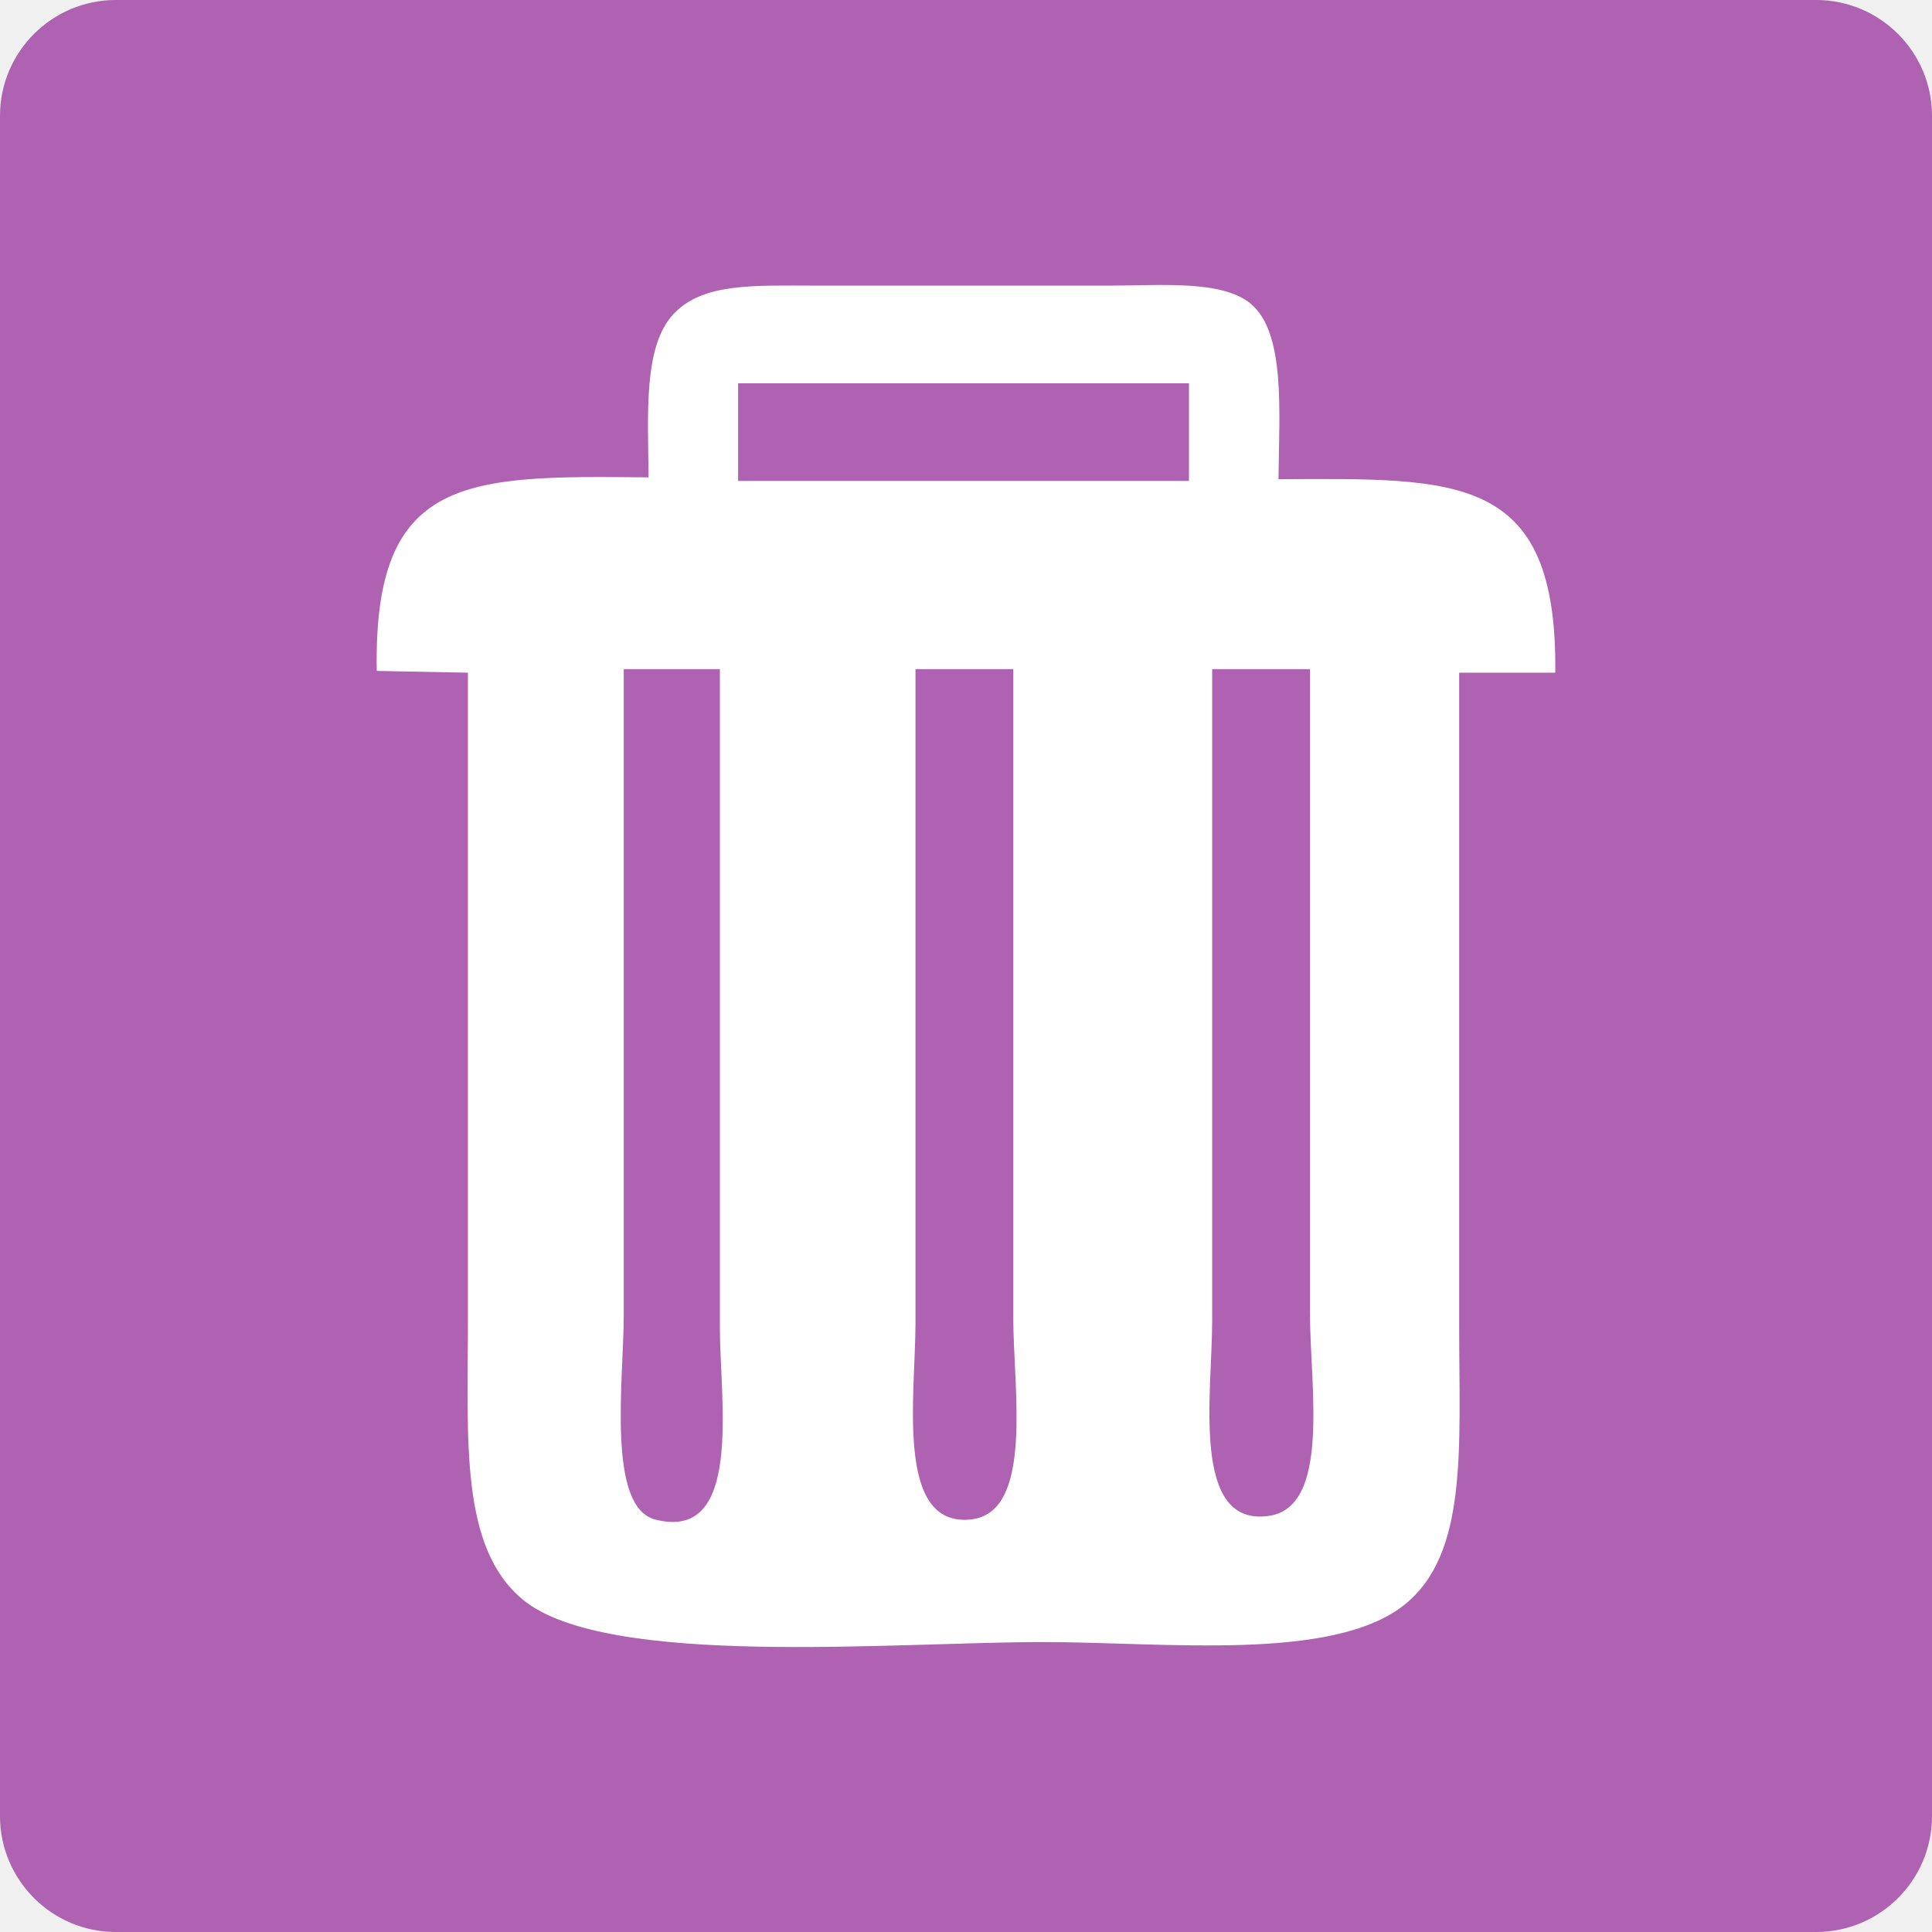
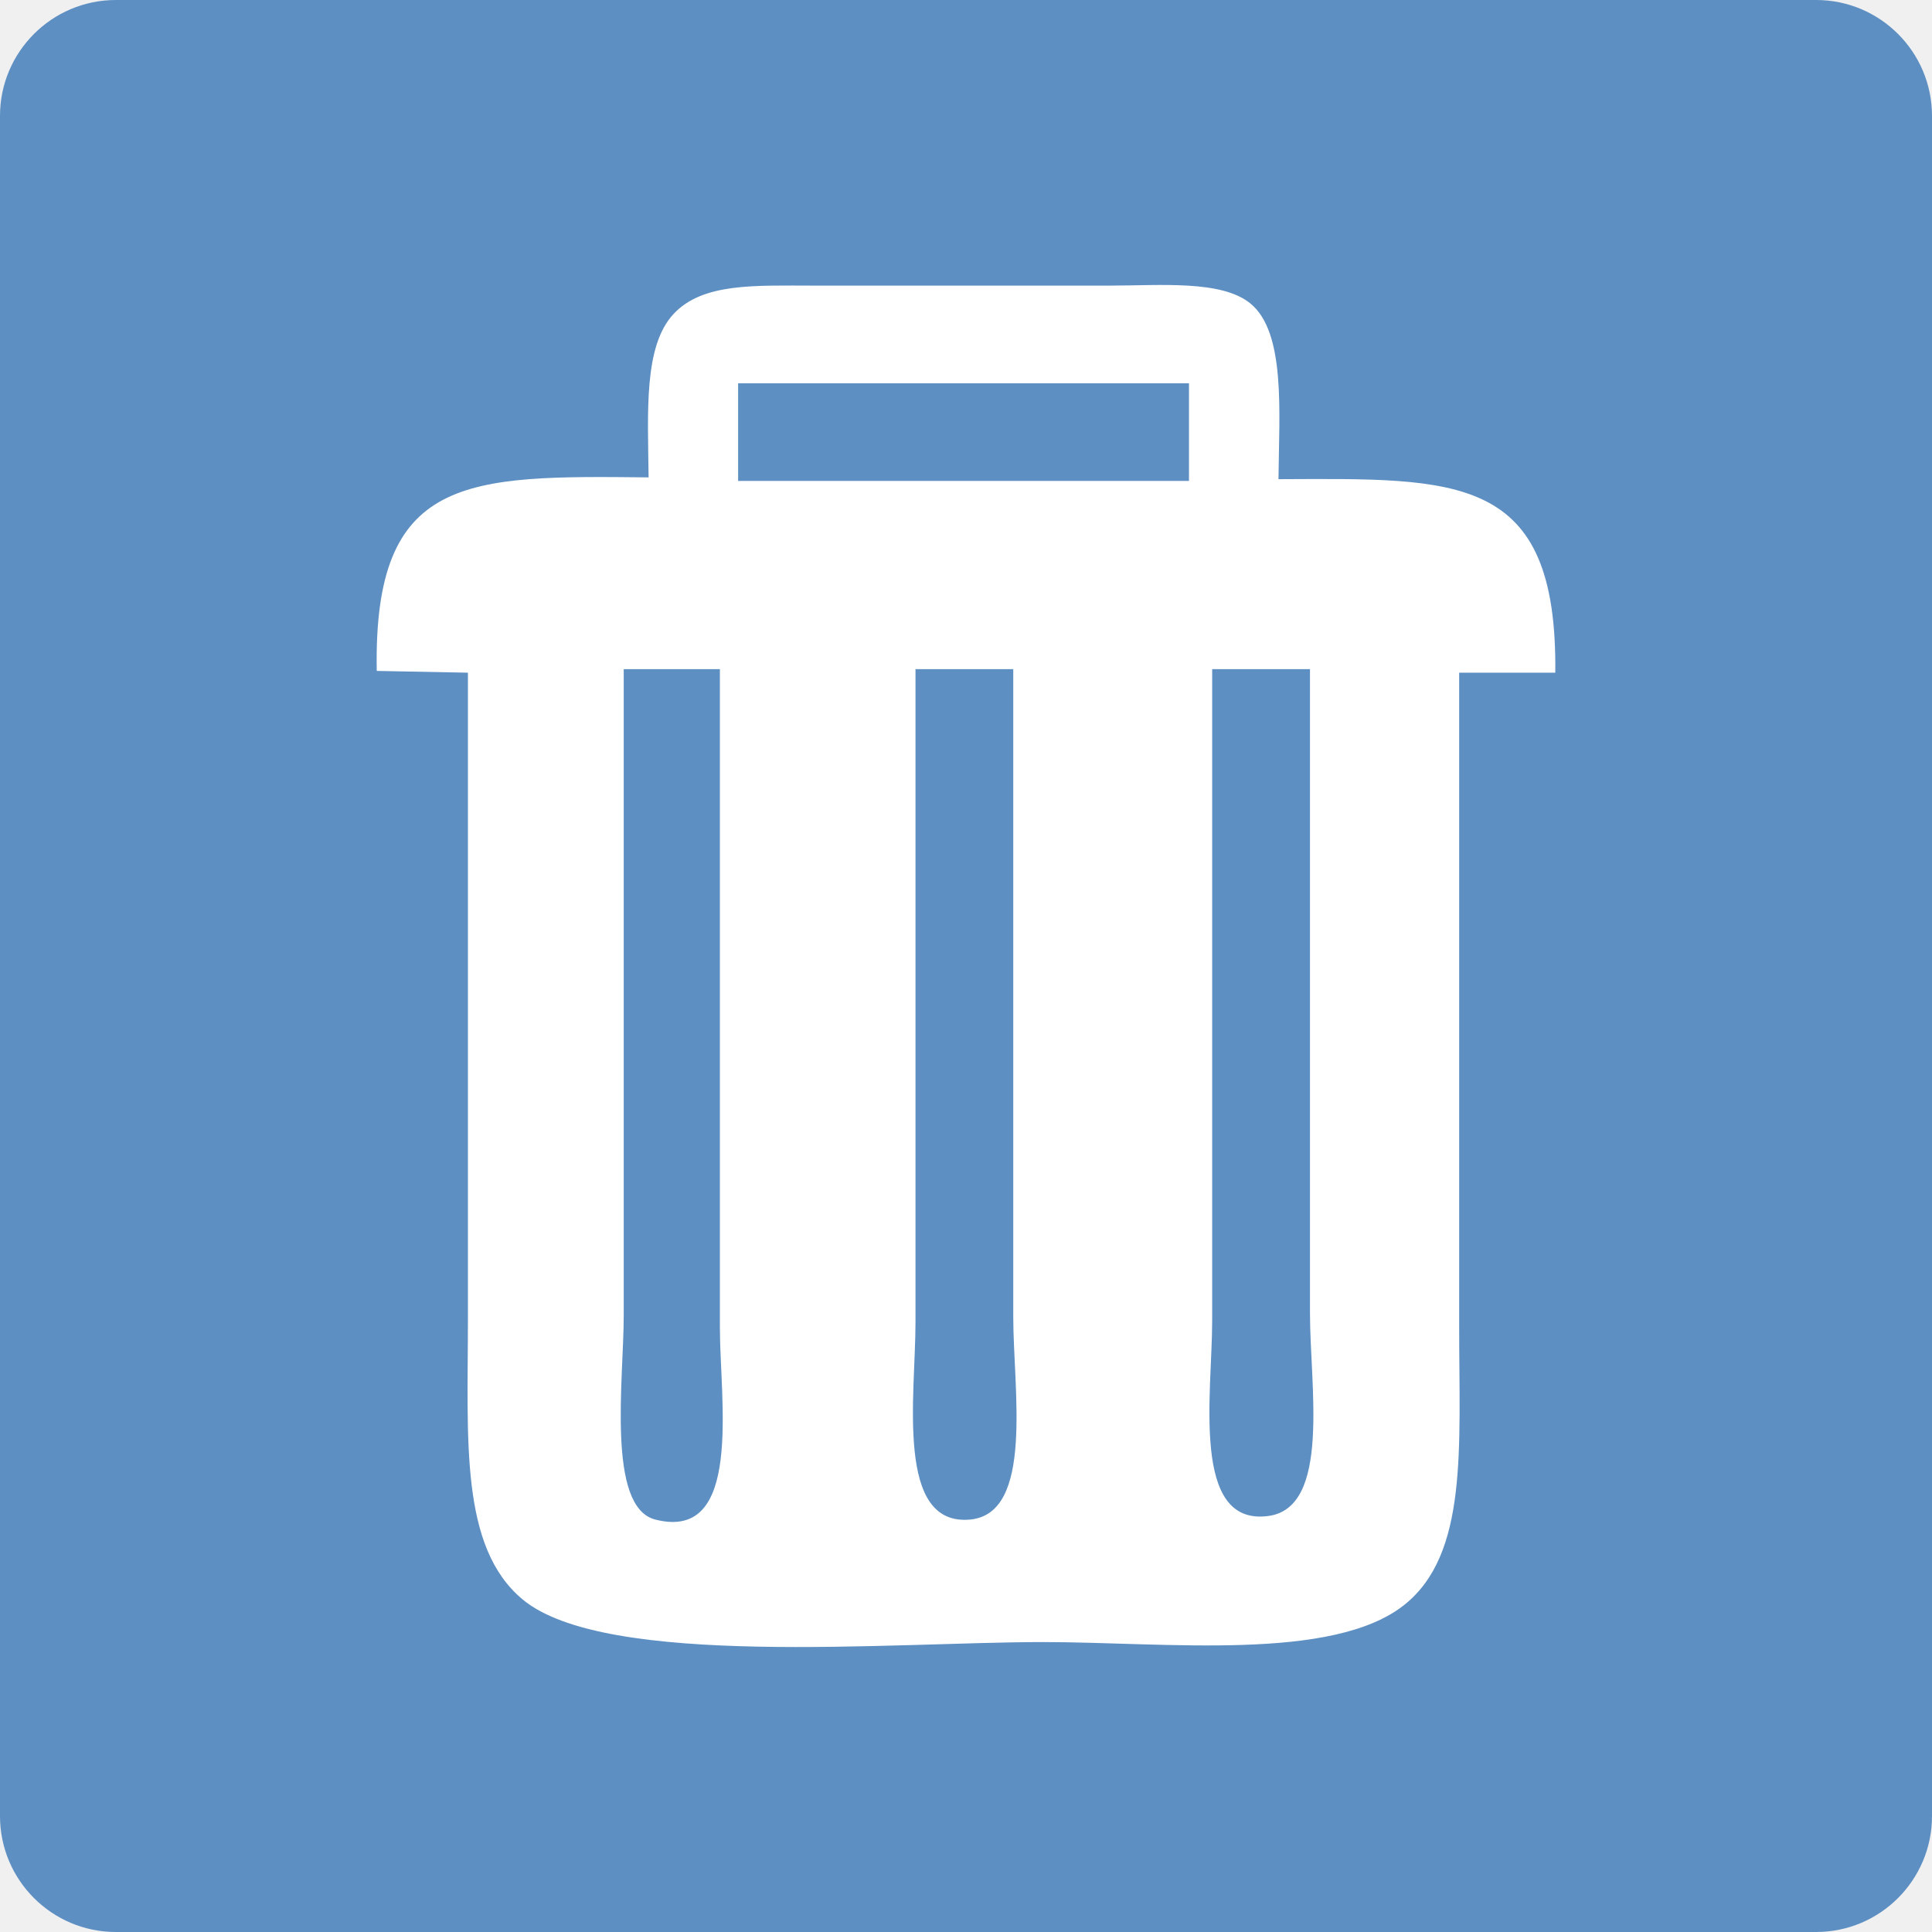
<svg xmlns="http://www.w3.org/2000/svg" version="1.1" id="图层_1" x="0px" y="0px" width="100px" height="100px" viewBox="0 0 100 100" enable-background="new 0 0 100 100" xml:space="preserve">
-   <path fill="#AE62B1" d="M100,94c0,3.313-2.687,6-6,6H6c-3.313,0-6-2.687-6-6V6c0-3.313,2.687-6,6-6h88c3.313,0,6,2.687,6,6V94z" />
-   <g>
-     <g transform="scale(0.1953125, 0.1953125)">
-       <path fill="#FFFFFF" d="M412.169,178.27c0.585-52.975-25.855-51.475-73.36-51.282c0.175-17.81,1.955-38.95-7.47-46.59    c-7.715-6.26-23.945-4.707-37.34-4.707c-26.055,0-52.127,0-78.182,0c-15.767,0-29.595-0.803-37.337,7.537    c-7.937,8.535-6.785,25.95-6.595,43.282c-48.205-0.51-72.995-0.747-72.04,51.29c8.055,0.148,16.107,0.318,24.16,0.47    c0,57.087,0,114.175,0,171.25c0,32.105-2.21,60.455,14.495,74.35c21.99,18.29,97.857,11.295,137.93,11.295    c32.485,0,76.75,5.3,95.76-9.885c16.905-13.49,14.505-41.54,14.505-73.4c0-57.865,0-115.742,0-173.61    C395.184,178.27,403.684,178.27,412.169,178.27z M173.647,402.694c-12.955-3.335-8.352-37.15-8.352-54.11    c0-57.09,0-114.185,0-171.257c8.495,0,16.987,0,25.482,0c0,58.18,0,116.377,0,174.552    C190.777,371.119,197.02,408.699,173.647,402.694z M257.109,402.694c-19.91,1.87-14.505-32.78-14.492-52.225    c0-57.715,0-115.43,0-173.142c8.637,0,17.272,0,25.907,0c0,57.242,0,114.492,0,171.732    C268.524,368.189,274.079,401.094,257.109,402.694z M315.089,127.45c-39.825,0-79.652,0-119.48,0c0-8.627,0-17.255,0-25.875    c39.827,0,79.655,0,119.48,0C315.089,110.195,315.089,118.822,315.089,127.45z M336.179,401.744    c-20.675,2.86-14.94-32.485-14.94-51.75c0-57.55,0-115.115,0-172.667c8.645,0,17.28,0,25.92,0c0,56.922,0,113.857,0,170.782    C347.159,367.349,352.734,399.469,336.179,401.744z" />
+   <defs id="defs13" />
+   <path fill="#AE62B1" d="M100,94c0,3.313-2.687,6-6,6H6c-3.313,0-6-2.687-6-6V6c0-3.313,2.687-6,6-6h88c3.313,0,6,2.687,6,6V94z" id="path3" style="fill:#5d8fc2;fill-opacity:1" />
+   <g id="g5">
+     <g transform="scale(0.1953125, 0.1953125)" id="g7">
+       <path fill="#FFFFFF" d="M412.169,178.27c0.585-52.975-25.855-51.475-73.36-51.282c0.175-17.81,1.955-38.95-7.47-46.59    c-7.715-6.26-23.945-4.707-37.34-4.707c-26.055,0-52.127,0-78.182,0c-15.767,0-29.595-0.803-37.337,7.537    c-7.937,8.535-6.785,25.95-6.595,43.282c-48.205-0.51-72.995-0.747-72.04,51.29c8.055,0.148,16.107,0.318,24.16,0.47    c0,57.087,0,114.175,0,171.25c0,32.105-2.21,60.455,14.495,74.35c21.99,18.29,97.857,11.295,137.93,11.295    c32.485,0,76.75,5.3,95.76-9.885c16.905-13.49,14.505-41.54,14.505-73.4c0-57.865,0-115.742,0-173.61    C395.184,178.27,403.684,178.27,412.169,178.27z M173.647,402.694c-12.955-3.335-8.352-37.15-8.352-54.11    c0-57.09,0-114.185,0-171.257c8.495,0,16.987,0,25.482,0c0,58.18,0,116.377,0,174.552    C190.777,371.119,197.02,408.699,173.647,402.694z M257.109,402.694c-19.91,1.87-14.505-32.78-14.492-52.225    c0-57.715,0-115.43,0-173.142c8.637,0,17.272,0,25.907,0c0,57.242,0,114.492,0,171.732    C268.524,368.189,274.079,401.094,257.109,402.694z M315.089,127.45c-39.825,0-79.652,0-119.48,0c0-8.627,0-17.255,0-25.875    c39.827,0,79.655,0,119.48,0C315.089,110.195,315.089,118.822,315.089,127.45z M336.179,401.744    c-20.675,2.86-14.94-32.485-14.94-51.75c0-57.55,0-115.115,0-172.667c8.645,0,17.28,0,25.92,0c0,56.922,0,113.857,0,170.782    C347.159,367.349,352.734,399.469,336.179,401.744z" id="path9" />
    </g>
  </g>
</svg>
